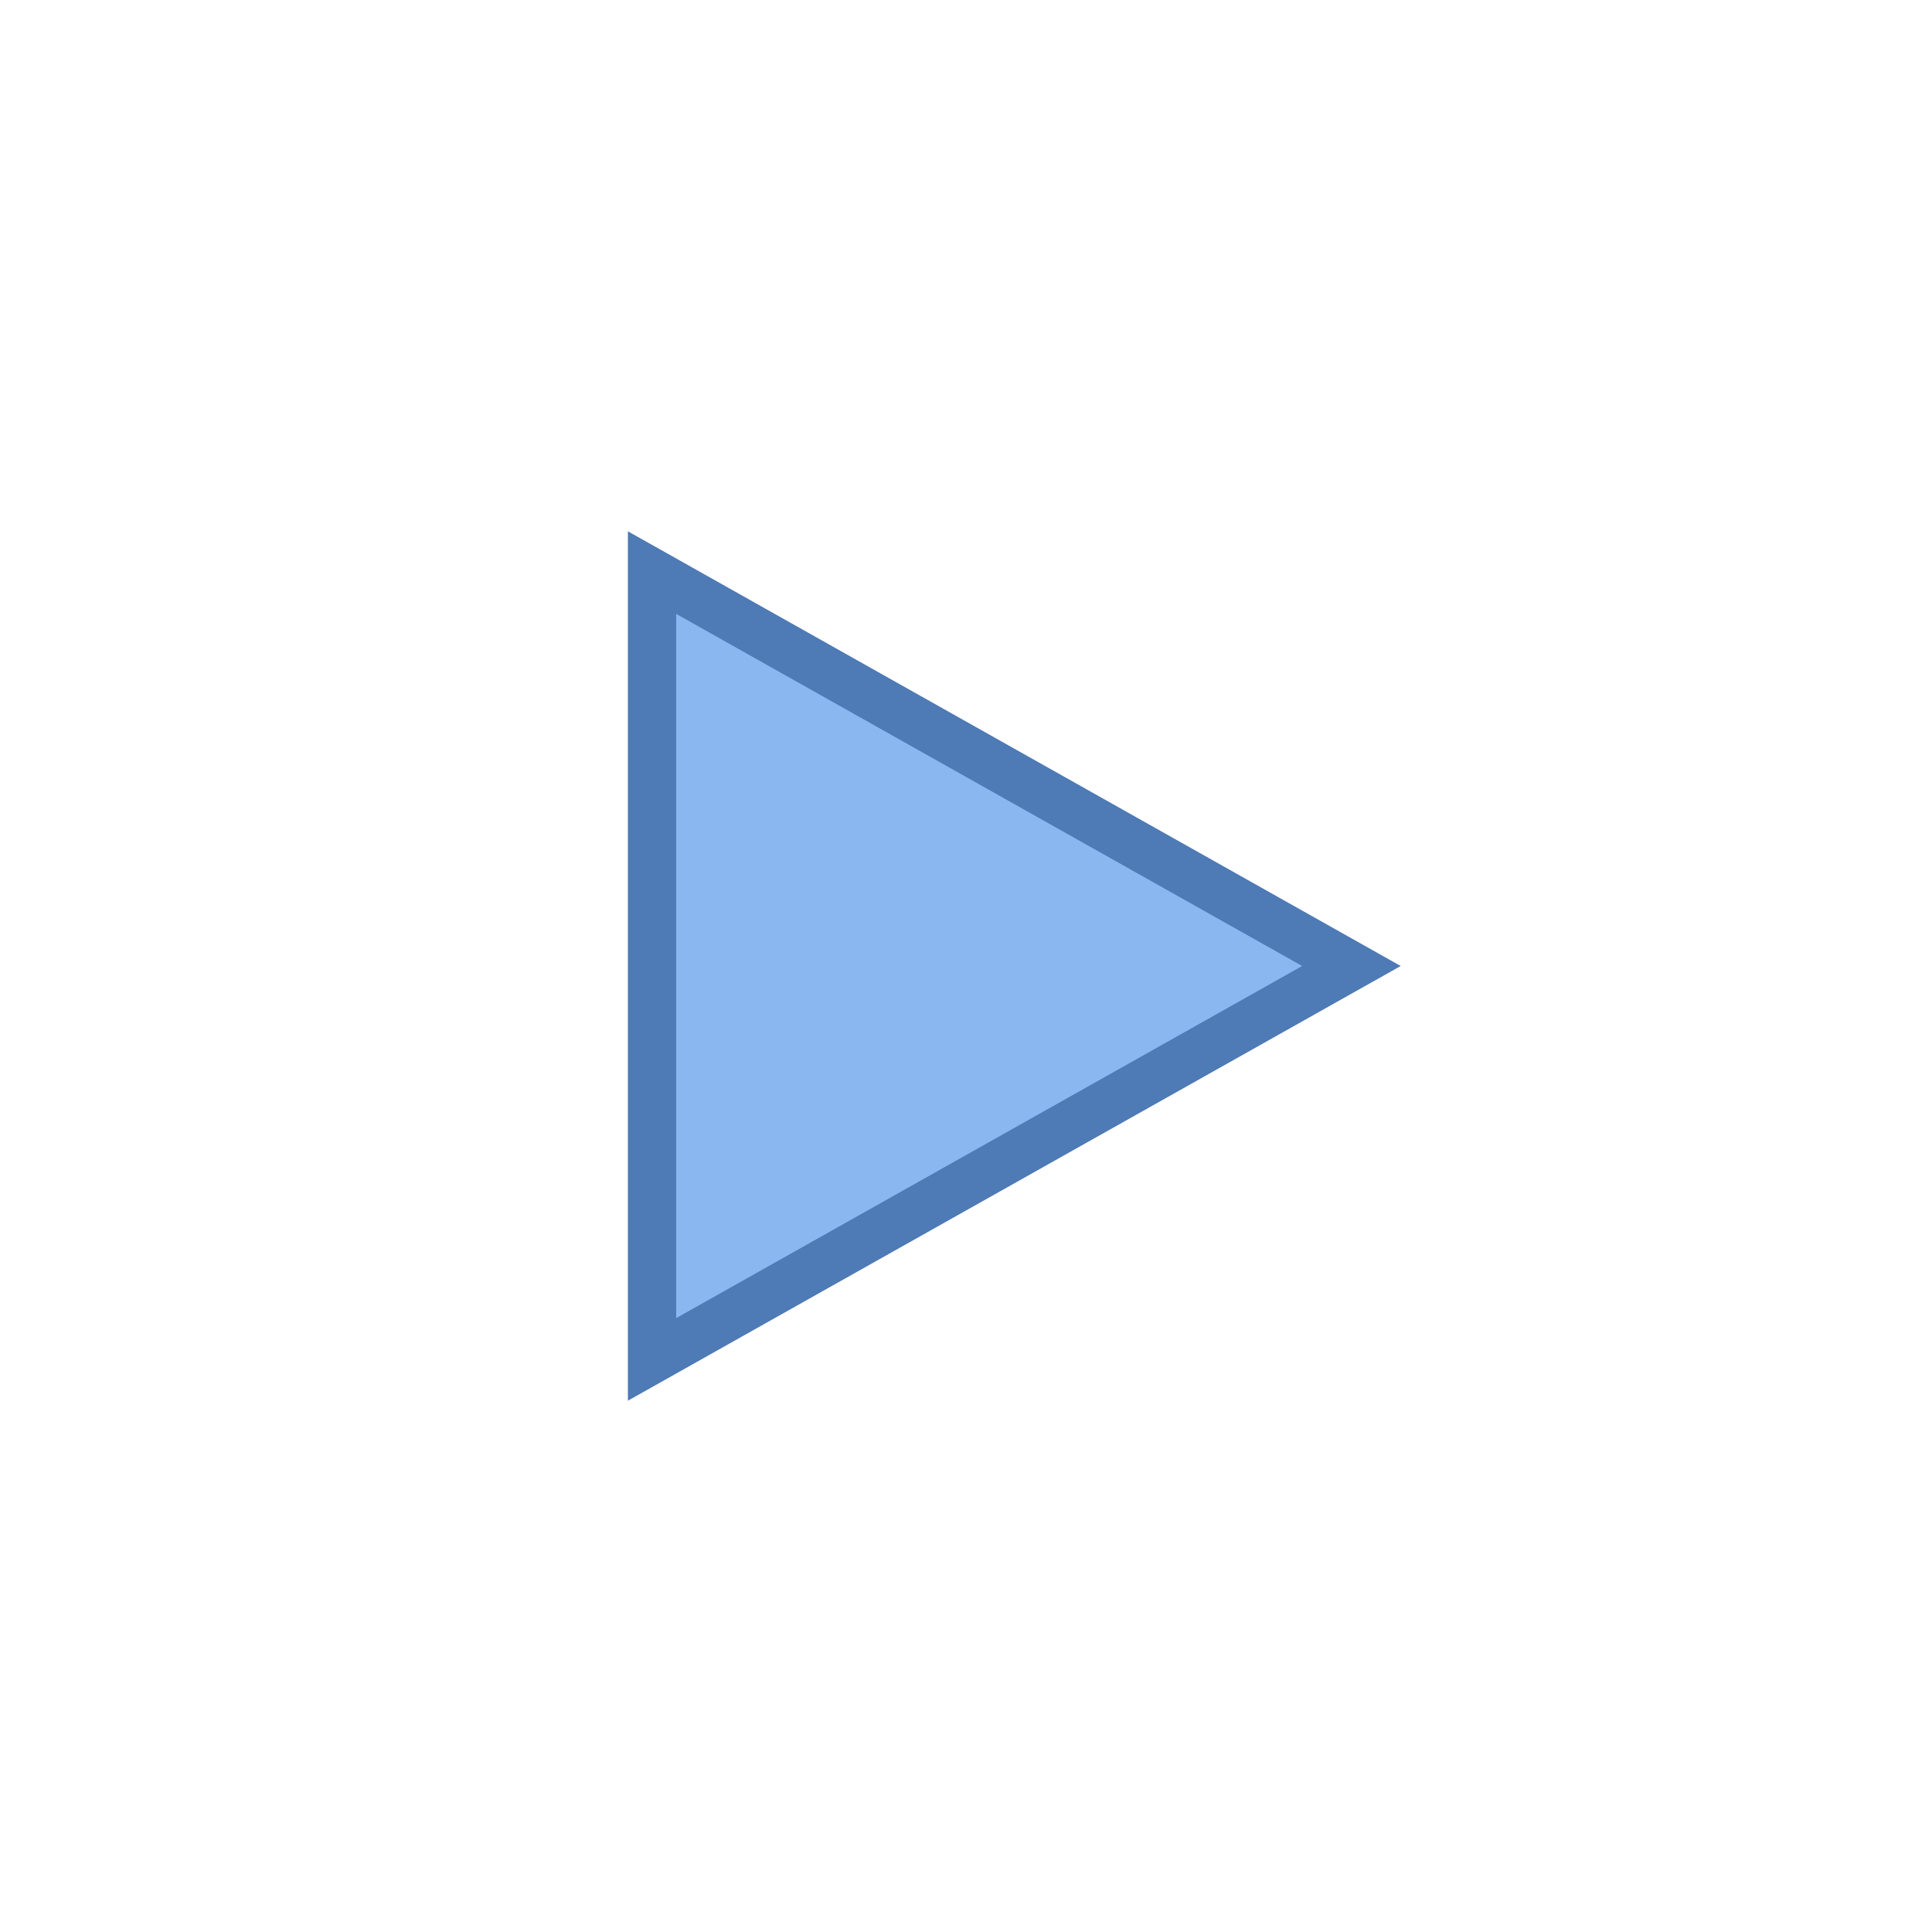
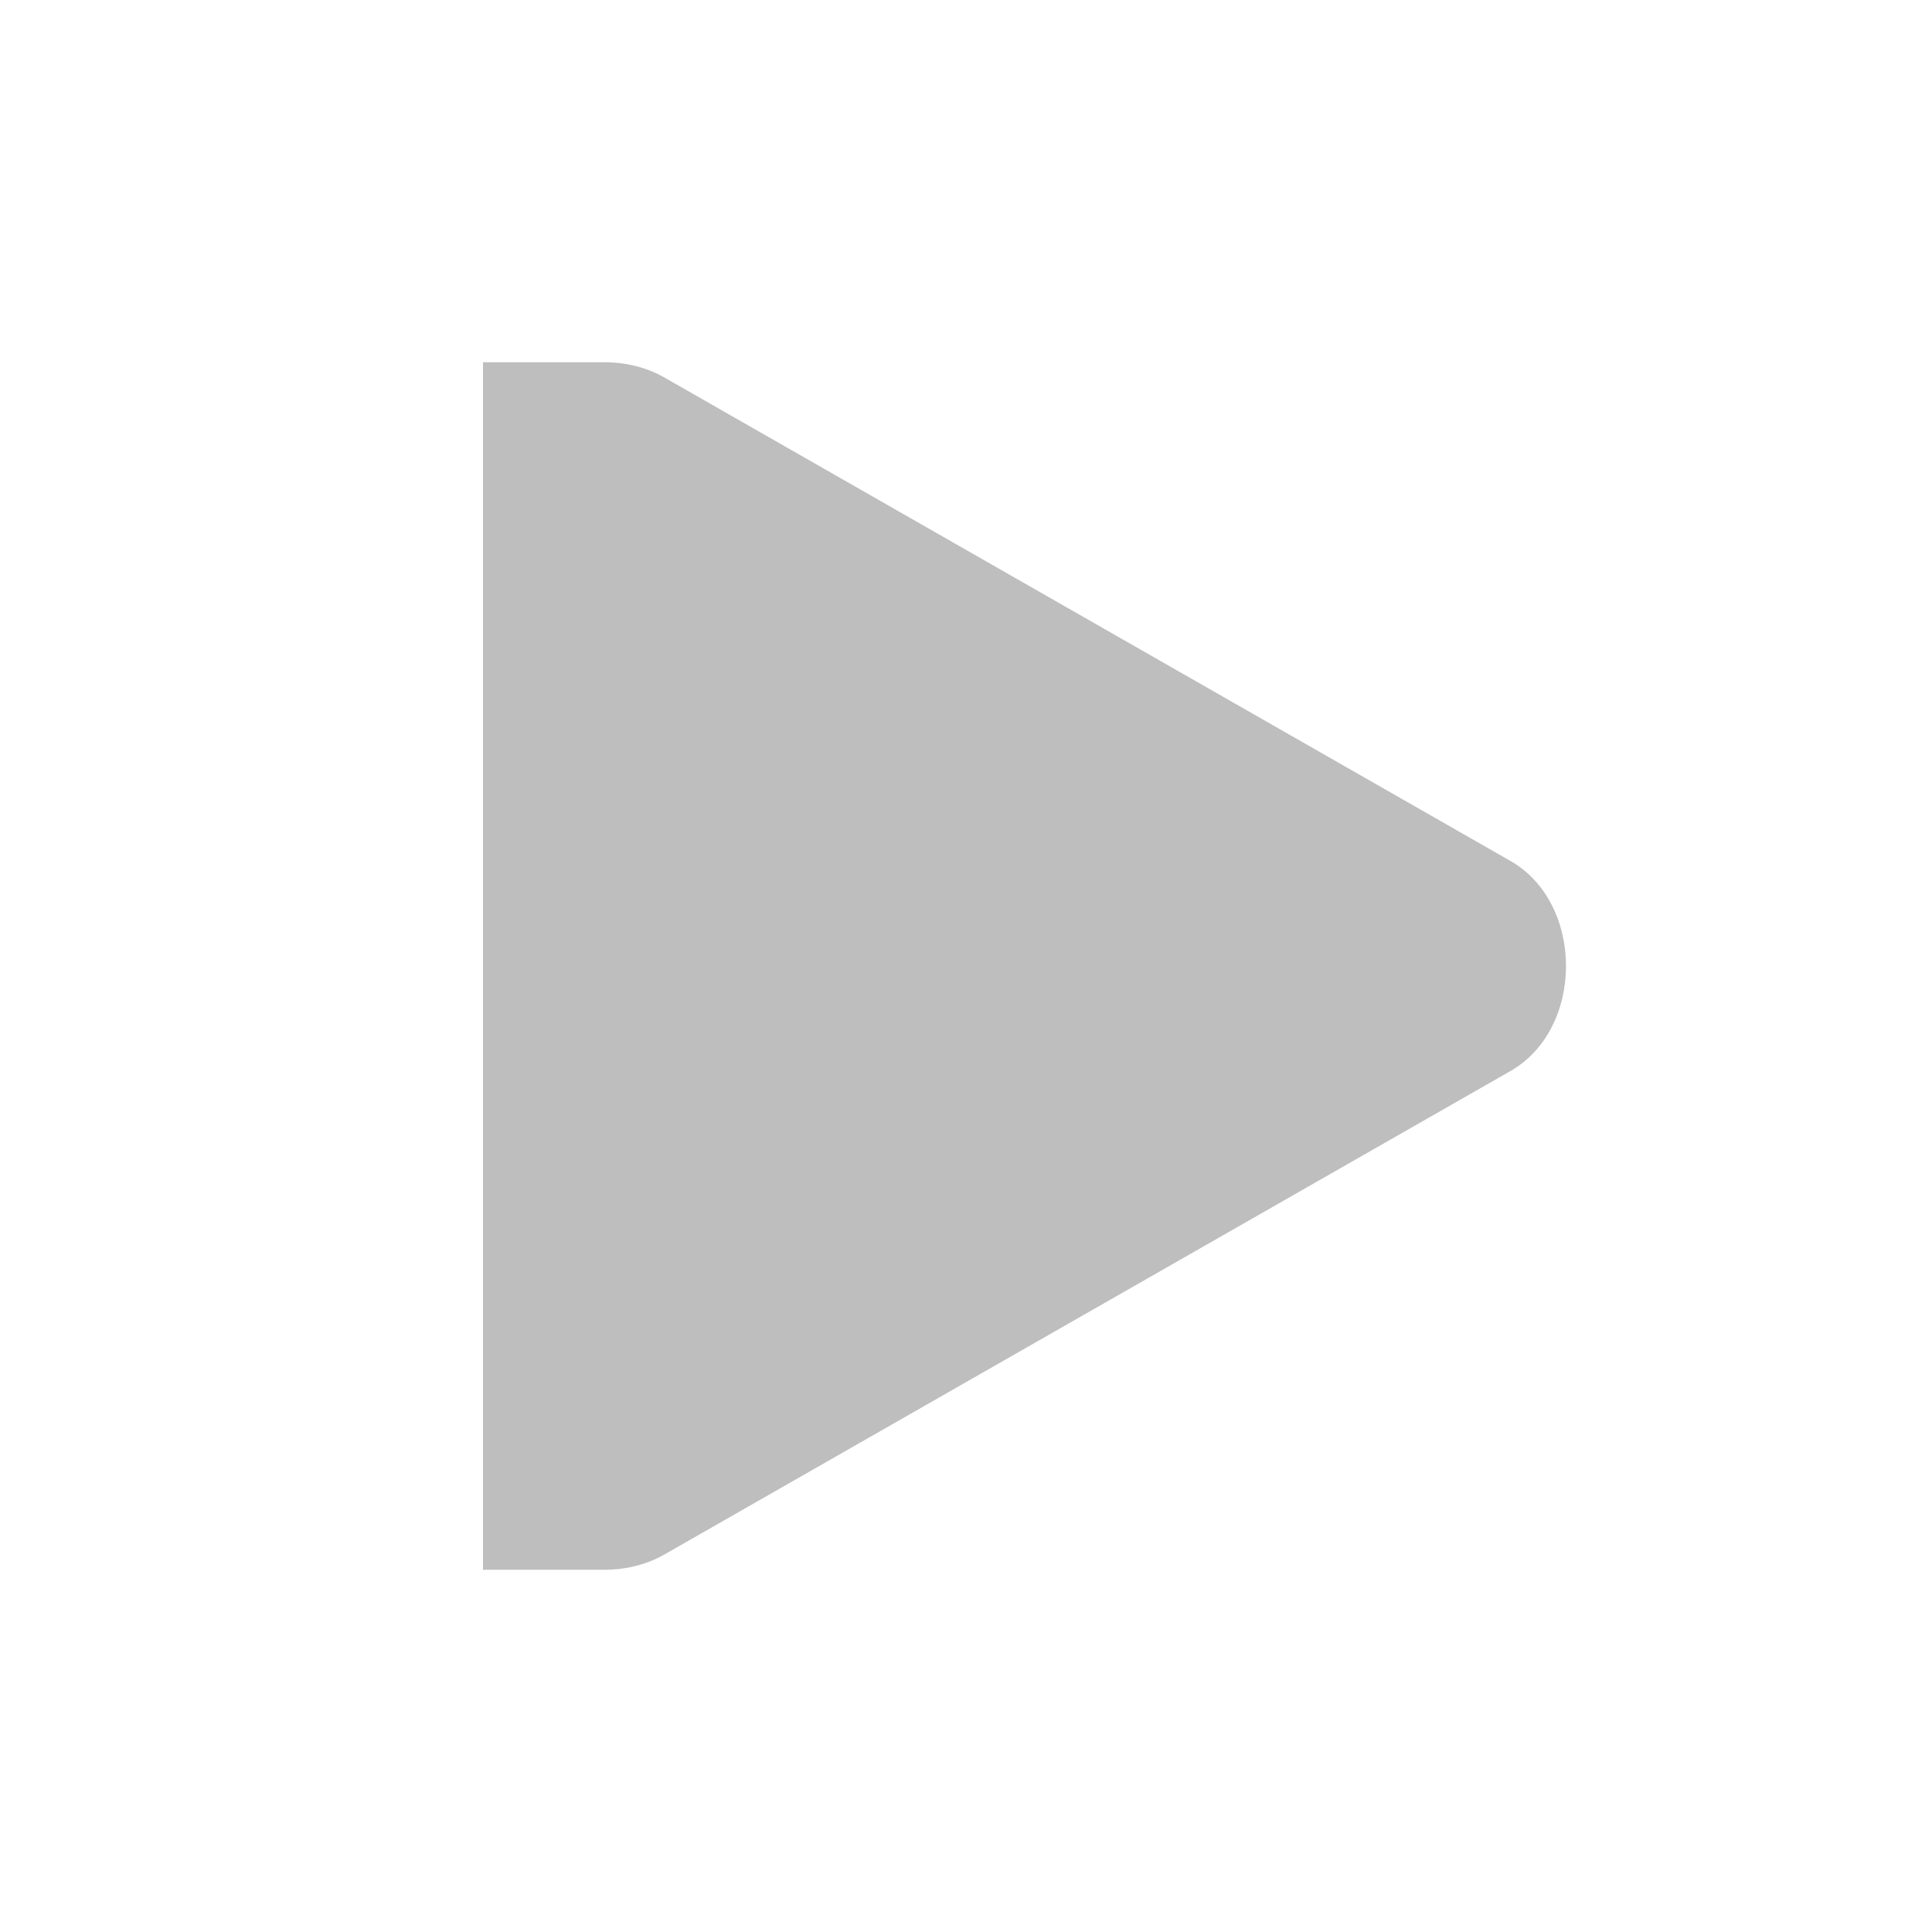
- <svg xmlns="http://www.w3.org/2000/svg" version="1.1" id="Layer_1" x="0px" y="0px" viewBox="0 0 40 40" style="enable-background:new 0 0 40 40;" xml:space="preserve">
-   <g>
-     <polygon style="fill:#8BB7F0;" points="13.5,11.855 27.98,20 13.5,28.145  " />
-     <path style="fill:#4E7AB5;" d="M14,12.71L26.96,20L14,27.29V12.71 M13,11v18l16-9L13,11L13,11z" />
+ <svg xmlns="http://www.w3.org/2000/svg" id="svg7384" width="16" height="16" version="1.1">
+   <g id="layer12" transform="translate(-80 -606)">
+     <path id="path3807-1-1-9-38-4" d="m84 609v10h0.906 0.094c0.175 1e-3 0.348-0.039 0.5-0.125l7-4c0.311-0.172 0.469-0.523 0.469-0.875s-0.158-0.703-0.469-0.875l-7-4c-0.152-0.086-0.325-0.126-0.5-0.125h-0.094z" style="block-progression:tb;color:#000000;fill:#bebebe;text-indent:0;text-transform:none" />
  </g>
</svg>
